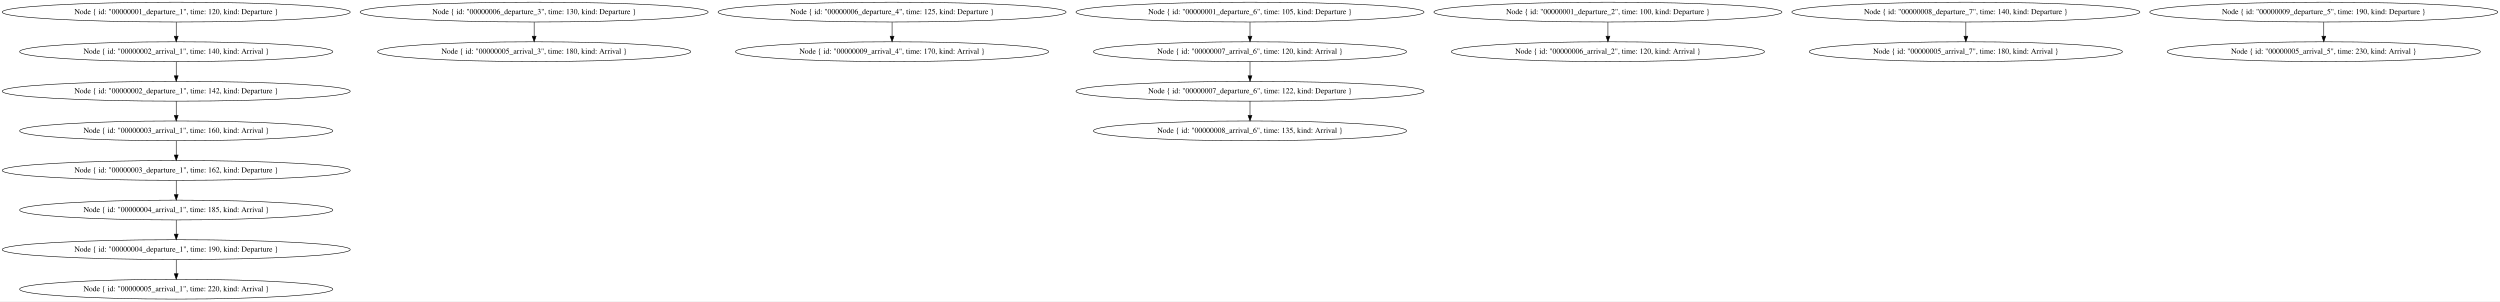
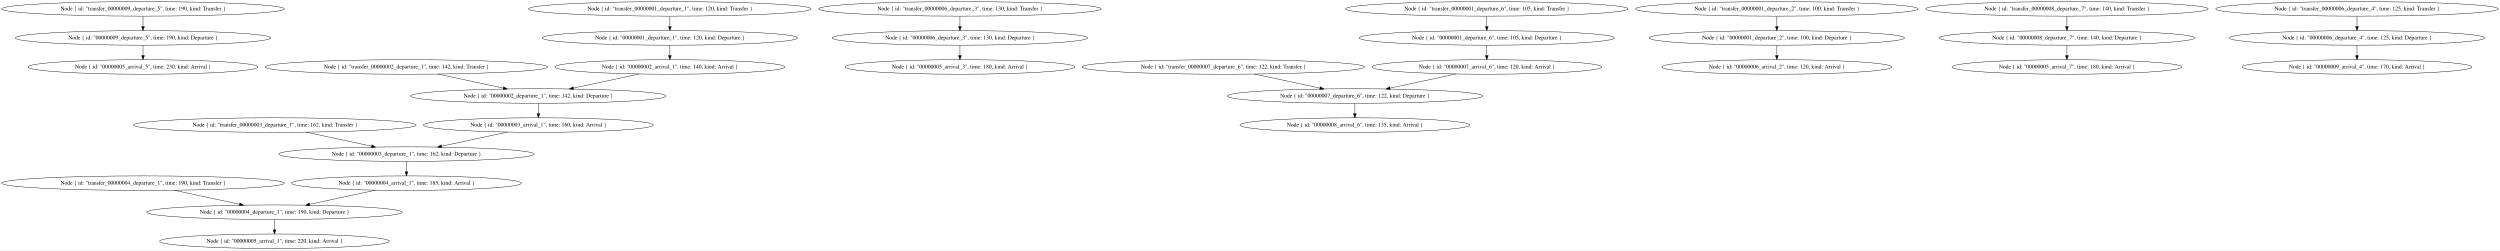
- <svg xmlns="http://www.w3.org/2000/svg" width="4547pt" height="548pt" viewBox="0.00 0.00 4547.04 548.00">
-   <g id="graph0" class="graph" transform="scale(1 1) rotate(0) translate(4 544)">
-     <polygon fill="white" stroke="transparent" points="-4,4 -4,-544 4543.04,-544 4543.04,4 -4,4" />
+ <svg xmlns="http://www.w3.org/2000/svg" width="6197pt" height="620pt" viewBox="0.00 0.00 6196.64 620.00">
+   <g id="graph0" class="graph" transform="scale(1 1) rotate(0) translate(4 616)">
+     <polygon fill="white" stroke="transparent" points="-4,4 -4,-616 6192.64,-616 6192.64,4 -4,4" />
    <g id="node1" class="node">
-       <ellipse fill="none" stroke="black" cx="316.52" cy="-90" rx="316.54" ry="18" />
-       <text text-anchor="middle" x="316.52" y="-86.3" font-family="Times,serif" font-size="14.00">Node { id: "00000004_departure_1", time: 190, kind: Departure }</text>
+       <ellipse fill="none" stroke="black" cx="350.32" cy="-522" rx="316.54" ry="18" />
+       <text text-anchor="middle" x="350.32" y="-518.3" font-family="Times,serif" font-size="14.00">Node { id: "00000009_departure_5", time: 190, kind: Departure }</text>
+     </g>
+     <g id="node3" class="node">
+       <ellipse fill="none" stroke="black" cx="350.32" cy="-450" rx="284.85" ry="18" />
+       <text text-anchor="middle" x="350.32" y="-446.3" font-family="Times,serif" font-size="14.00">Node { id: "00000005_arrival_5", time: 230, kind: Arrival }</text>
+     </g>
+     <g id="edge1" class="edge">
+       <path fill="none" stroke="black" d="M350.32,-503.7C350.32,-495.98 350.32,-486.71 350.32,-478.11" />
+       <polygon fill="black" stroke="black" points="353.82,-478.1 350.32,-468.1 346.82,-478.1 353.82,-478.1" />
    </g>
    <g id="node2" class="node">
-       <ellipse fill="none" stroke="black" cx="316.52" cy="-18" rx="284.85" ry="18" />
-       <text text-anchor="middle" x="316.52" y="-14.3" font-family="Times,serif" font-size="14.00">Node { id: "00000005_arrival_1", time: 220, kind: Arrival }</text>
-     </g>
-     <g id="edge1" class="edge">
-       <path fill="none" stroke="black" d="M316.52,-71.7C316.52,-63.98 316.52,-54.71 316.52,-46.11" />
-       <polygon fill="black" stroke="black" points="320.02,-46.1 316.52,-36.1 313.02,-46.1 320.02,-46.1" />
-     </g>
-     <g id="node3" class="node">
-       <ellipse fill="none" stroke="black" cx="967.52" cy="-522" rx="316.54" ry="18" />
-       <text text-anchor="middle" x="967.52" y="-518.3" font-family="Times,serif" font-size="14.00">Node { id: "00000006_departure_3", time: 130, kind: Departure }</text>
+       <ellipse fill="none" stroke="black" cx="350.32" cy="-594" rx="350.14" ry="18" />
+       <text text-anchor="middle" x="350.32" y="-590.3" font-family="Times,serif" font-size="14.00">Node { id: "transfer_00000009_departure_5", time: 190, kind: Transfer }</text>
+     </g>
+     <g id="edge2" class="edge">
+       <path fill="none" stroke="black" d="M350.32,-575.7C350.32,-567.98 350.32,-558.71 350.32,-550.11" />
+       <polygon fill="black" stroke="black" points="353.82,-550.1 350.32,-540.1 346.82,-550.1 353.82,-550.1" />
    </g>
    <g id="node4" class="node">
-       <ellipse fill="none" stroke="black" cx="967.52" cy="-450" rx="284.85" ry="18" />
-       <text text-anchor="middle" x="967.52" y="-446.3" font-family="Times,serif" font-size="14.00">Node { id: "00000005_arrival_3", time: 180, kind: Arrival }</text>
-     </g>
-     <g id="edge2" class="edge">
-       <path fill="none" stroke="black" d="M967.52,-503.7C967.52,-495.98 967.52,-486.71 967.52,-478.11" />
-       <polygon fill="black" stroke="black" points="971.02,-478.1 967.52,-468.1 964.02,-478.1 971.02,-478.1" />
+       <ellipse fill="none" stroke="black" cx="1656.32" cy="-522" rx="316.54" ry="18" />
+       <text text-anchor="middle" x="1656.32" y="-518.3" font-family="Times,serif" font-size="14.00">Node { id: "00000001_departure_1", time: 120, kind: Departure }</text>
+     </g>
+     <g id="node6" class="node">
+       <ellipse fill="none" stroke="black" cx="1656.32" cy="-450" rx="284.85" ry="18" />
+       <text text-anchor="middle" x="1656.32" y="-446.3" font-family="Times,serif" font-size="14.00">Node { id: "00000002_arrival_1", time: 140, kind: Arrival }</text>
+     </g>
+     <g id="edge3" class="edge">
+       <path fill="none" stroke="black" d="M1656.32,-503.7C1656.32,-495.98 1656.32,-486.71 1656.32,-478.11" />
+       <polygon fill="black" stroke="black" points="1659.82,-478.1 1656.32,-468.1 1652.82,-478.1 1659.82,-478.1" />
    </g>
    <g id="node5" class="node">
-       <ellipse fill="none" stroke="black" cx="1618.52" cy="-522" rx="316.54" ry="18" />
-       <text text-anchor="middle" x="1618.52" y="-518.3" font-family="Times,serif" font-size="14.00">Node { id: "00000006_departure_4", time: 125, kind: Departure }</text>
-     </g>
-     <g id="node6" class="node">
-       <ellipse fill="none" stroke="black" cx="1618.52" cy="-450" rx="284.85" ry="18" />
-       <text text-anchor="middle" x="1618.52" y="-446.3" font-family="Times,serif" font-size="14.00">Node { id: "00000009_arrival_4", time: 170, kind: Arrival }</text>
-     </g>
-     <g id="edge3" class="edge">
-       <path fill="none" stroke="black" d="M1618.52,-503.7C1618.52,-495.98 1618.52,-486.71 1618.52,-478.11" />
-       <polygon fill="black" stroke="black" points="1622.02,-478.1 1618.52,-468.1 1615.02,-478.1 1622.02,-478.1" />
+       <ellipse fill="none" stroke="black" cx="1656.32" cy="-594" rx="350.14" ry="18" />
+       <text text-anchor="middle" x="1656.32" y="-590.3" font-family="Times,serif" font-size="14.00">Node { id: "transfer_00000001_departure_1", time: 120, kind: Transfer }</text>
+     </g>
+     <g id="edge4" class="edge">
+       <path fill="none" stroke="black" d="M1656.32,-575.7C1656.32,-567.98 1656.32,-558.71 1656.32,-550.11" />
+       <polygon fill="black" stroke="black" points="1659.82,-550.1 1656.32,-540.1 1652.82,-550.1 1659.82,-550.1" />
    </g>
    <g id="node7" class="node">
-       <ellipse fill="none" stroke="black" cx="2269.52" cy="-522" rx="316.54" ry="18" />
-       <text text-anchor="middle" x="2269.52" y="-518.3" font-family="Times,serif" font-size="14.00">Node { id: "00000001_departure_6", time: 105, kind: Departure }</text>
+       <ellipse fill="none" stroke="black" cx="1330.32" cy="-378" rx="316.54" ry="18" />
+       <text text-anchor="middle" x="1330.32" y="-374.3" font-family="Times,serif" font-size="14.00">Node { id: "00000002_departure_1", time: 142, kind: Departure }</text>
+     </g>
+     <g id="edge23" class="edge">
+       <path fill="none" stroke="black" d="M1579.89,-432.59C1531.1,-422.11 1467.75,-408.51 1417.08,-397.63" />
+       <polygon fill="black" stroke="black" points="1417.63,-394.17 1407.12,-395.49 1416.16,-401.01 1417.63,-394.17" />
+     </g>
+     <g id="node9" class="node">
+       <ellipse fill="none" stroke="black" cx="1330.32" cy="-306" rx="284.85" ry="18" />
+       <text text-anchor="middle" x="1330.32" y="-302.3" font-family="Times,serif" font-size="14.00">Node { id: "00000003_arrival_1", time: 160, kind: Arrival }</text>
+     </g>
+     <g id="edge5" class="edge">
+       <path fill="none" stroke="black" d="M1330.32,-359.7C1330.32,-351.98 1330.32,-342.71 1330.32,-334.11" />
+       <polygon fill="black" stroke="black" points="1333.82,-334.1 1330.32,-324.1 1326.82,-334.1 1333.82,-334.1" />
    </g>
    <g id="node8" class="node">
-       <ellipse fill="none" stroke="black" cx="2269.52" cy="-450" rx="284.85" ry="18" />
-       <text text-anchor="middle" x="2269.52" y="-446.3" font-family="Times,serif" font-size="14.00">Node { id: "00000007_arrival_6", time: 120, kind: Arrival }</text>
-     </g>
-     <g id="edge4" class="edge">
-       <path fill="none" stroke="black" d="M2269.52,-503.7C2269.52,-495.98 2269.52,-486.71 2269.52,-478.11" />
-       <polygon fill="black" stroke="black" points="2273.02,-478.1 2269.52,-468.1 2266.02,-478.1 2273.02,-478.1" />
+       <ellipse fill="none" stroke="black" cx="1003.32" cy="-450" rx="350.14" ry="18" />
+       <text text-anchor="middle" x="1003.32" y="-446.3" font-family="Times,serif" font-size="14.00">Node { id: "transfer_00000002_departure_1", time: 142, kind: Transfer }</text>
+     </g>
+     <g id="edge6" class="edge">
+       <path fill="none" stroke="black" d="M1080.81,-432.41C1129.68,-421.95 1192.88,-408.42 1243.44,-397.6" />
+       <polygon fill="black" stroke="black" points="1244.33,-400.99 1253.38,-395.47 1242.87,-394.14 1244.33,-400.99" />
+     </g>
+     <g id="node10" class="node">
+       <ellipse fill="none" stroke="black" cx="1003.32" cy="-234" rx="316.54" ry="18" />
+       <text text-anchor="middle" x="1003.32" y="-230.3" font-family="Times,serif" font-size="14.00">Node { id: "00000003_departure_1", time: 162, kind: Departure }</text>
+     </g>
+     <g id="edge24" class="edge">
+       <path fill="none" stroke="black" d="M1253.65,-288.59C1204.72,-278.11 1141.17,-264.51 1090.34,-253.63" />
+       <polygon fill="black" stroke="black" points="1090.87,-250.16 1080.35,-251.49 1089.4,-257.01 1090.87,-250.16" />
+     </g>
+     <g id="node12" class="node">
+       <ellipse fill="none" stroke="black" cx="1003.32" cy="-162" rx="284.85" ry="18" />
+       <text text-anchor="middle" x="1003.32" y="-158.3" font-family="Times,serif" font-size="14.00">Node { id: "00000004_arrival_1", time: 185, kind: Arrival }</text>
+     </g>
+     <g id="edge7" class="edge">
+       <path fill="none" stroke="black" d="M1003.32,-215.7C1003.32,-207.98 1003.32,-198.71 1003.32,-190.11" />
+       <polygon fill="black" stroke="black" points="1006.82,-190.1 1003.32,-180.1 999.82,-190.1 1006.82,-190.1" />
+     </g>
+     <g id="node11" class="node">
+       <ellipse fill="none" stroke="black" cx="677.32" cy="-306" rx="350.14" ry="18" />
+       <text text-anchor="middle" x="677.32" y="-302.3" font-family="Times,serif" font-size="14.00">Node { id: "transfer_00000003_departure_1", time: 162, kind: Transfer }</text>
+     </g>
+     <g id="edge8" class="edge">
+       <path fill="none" stroke="black" d="M754.58,-288.41C803.3,-277.95 866.3,-264.42 916.71,-253.6" />
+       <polygon fill="black" stroke="black" points="917.57,-256.99 926.62,-251.47 916.1,-250.15 917.57,-256.99" />
    </g>
    <g id="node13" class="node">
-       <ellipse fill="none" stroke="black" cx="2269.52" cy="-378" rx="316.54" ry="18" />
-       <text text-anchor="middle" x="2269.52" y="-374.3" font-family="Times,serif" font-size="14.00">Node { id: "00000007_departure_6", time: 122, kind: Departure }</text>
+       <ellipse fill="none" stroke="black" cx="676.32" cy="-90" rx="316.54" ry="18" />
+       <text text-anchor="middle" x="676.32" y="-86.3" font-family="Times,serif" font-size="14.00">Node { id: "00000004_departure_1", time: 190, kind: Departure }</text>
+     </g>
+     <g id="edge25" class="edge">
+       <path fill="none" stroke="black" d="M926.65,-144.59C877.72,-134.11 814.17,-120.51 763.34,-109.63" />
+       <polygon fill="black" stroke="black" points="763.87,-106.16 753.35,-107.49 762.4,-113.01 763.87,-106.16" />
+     </g>
+     <g id="node15" class="node">
+       <ellipse fill="none" stroke="black" cx="676.32" cy="-18" rx="284.85" ry="18" />
+       <text text-anchor="middle" x="676.32" y="-14.3" font-family="Times,serif" font-size="14.00">Node { id: "00000005_arrival_1", time: 220, kind: Arrival }</text>
+     </g>
+     <g id="edge9" class="edge">
+       <path fill="none" stroke="black" d="M676.32,-71.7C676.32,-63.98 676.32,-54.71 676.32,-46.11" />
+       <polygon fill="black" stroke="black" points="679.82,-46.1 676.32,-36.1 672.82,-46.1 679.82,-46.1" />
+     </g>
+     <g id="node14" class="node">
+       <ellipse fill="none" stroke="black" cx="350.32" cy="-162" rx="350.14" ry="18" />
+       <text text-anchor="middle" x="350.32" y="-158.3" font-family="Times,serif" font-size="14.00">Node { id: "transfer_00000004_departure_1", time: 190, kind: Transfer }</text>
+     </g>
+     <g id="edge10" class="edge">
+       <path fill="none" stroke="black" d="M427.58,-144.41C476.3,-133.95 539.3,-120.42 589.71,-109.6" />
+       <polygon fill="black" stroke="black" points="590.57,-112.99 599.62,-107.47 589.1,-106.15 590.57,-112.99" />
+     </g>
+     <g id="node16" class="node">
+       <ellipse fill="none" stroke="black" cx="2375.32" cy="-522" rx="316.54" ry="18" />
+       <text text-anchor="middle" x="2375.32" y="-518.3" font-family="Times,serif" font-size="14.00">Node { id: "00000006_departure_3", time: 130, kind: Departure }</text>
+     </g>
+     <g id="node18" class="node">
+       <ellipse fill="none" stroke="black" cx="2375.32" cy="-450" rx="284.85" ry="18" />
+       <text text-anchor="middle" x="2375.32" y="-446.3" font-family="Times,serif" font-size="14.00">Node { id: "00000005_arrival_3", time: 180, kind: Arrival }</text>
+     </g>
+     <g id="edge11" class="edge">
+       <path fill="none" stroke="black" d="M2375.32,-503.7C2375.32,-495.98 2375.32,-486.71 2375.32,-478.11" />
+       <polygon fill="black" stroke="black" points="2378.82,-478.1 2375.32,-468.1 2371.82,-478.1 2378.82,-478.1" />
+     </g>
+     <g id="node17" class="node">
+       <ellipse fill="none" stroke="black" cx="2375.32" cy="-594" rx="350.14" ry="18" />
+       <text text-anchor="middle" x="2375.32" y="-590.3" font-family="Times,serif" font-size="14.00">Node { id: "transfer_00000006_departure_3", time: 130, kind: Transfer }</text>
+     </g>
+     <g id="edge12" class="edge">
+       <path fill="none" stroke="black" d="M2375.32,-575.7C2375.32,-567.98 2375.32,-558.71 2375.32,-550.11" />
+       <polygon fill="black" stroke="black" points="2378.82,-550.1 2375.32,-540.1 2371.82,-550.1 2378.82,-550.1" />
+     </g>
+     <g id="node19" class="node">
+       <ellipse fill="none" stroke="black" cx="3681.32" cy="-522" rx="316.54" ry="18" />
+       <text text-anchor="middle" x="3681.32" y="-518.3" font-family="Times,serif" font-size="14.00">Node { id: "00000001_departure_6", time: 105, kind: Departure }</text>
+     </g>
+     <g id="node21" class="node">
+       <ellipse fill="none" stroke="black" cx="3681.32" cy="-450" rx="284.85" ry="18" />
+       <text text-anchor="middle" x="3681.32" y="-446.3" font-family="Times,serif" font-size="14.00">Node { id: "00000007_arrival_6", time: 120, kind: Arrival }</text>
+     </g>
+     <g id="edge13" class="edge">
+       <path fill="none" stroke="black" d="M3681.32,-503.7C3681.32,-495.98 3681.32,-486.71 3681.32,-478.11" />
+       <polygon fill="black" stroke="black" points="3684.82,-478.1 3681.32,-468.1 3677.82,-478.1 3684.82,-478.1" />
+     </g>
+     <g id="node20" class="node">
+       <ellipse fill="none" stroke="black" cx="3681.32" cy="-594" rx="350.14" ry="18" />
+       <text text-anchor="middle" x="3681.32" y="-590.3" font-family="Times,serif" font-size="14.00">Node { id: "transfer_00000001_departure_6", time: 105, kind: Transfer }</text>
    </g>
    <g id="edge14" class="edge">
-       <path fill="none" stroke="black" d="M2269.52,-431.7C2269.52,-423.98 2269.52,-414.71 2269.52,-406.11" />
-       <polygon fill="black" stroke="black" points="2273.02,-406.1 2269.52,-396.1 2266.02,-406.1 2273.02,-406.1" />
-     </g>
-     <g id="node9" class="node">
-       <ellipse fill="none" stroke="black" cx="316.52" cy="-378" rx="316.54" ry="18" />
-       <text text-anchor="middle" x="316.52" y="-374.3" font-family="Times,serif" font-size="14.00">Node { id: "00000002_departure_1", time: 142, kind: Departure }</text>
-     </g>
-     <g id="node10" class="node">
-       <ellipse fill="none" stroke="black" cx="316.52" cy="-306" rx="284.85" ry="18" />
-       <text text-anchor="middle" x="316.52" y="-302.3" font-family="Times,serif" font-size="14.00">Node { id: "00000003_arrival_1", time: 160, kind: Arrival }</text>
-     </g>
-     <g id="edge5" class="edge">
-       <path fill="none" stroke="black" d="M316.52,-359.7C316.52,-351.98 316.52,-342.71 316.52,-334.11" />
-       <polygon fill="black" stroke="black" points="320.02,-334.1 316.52,-324.1 313.02,-334.1 320.02,-334.1" />
-     </g>
-     <g id="node19" class="node">
-       <ellipse fill="none" stroke="black" cx="316.52" cy="-234" rx="316.54" ry="18" />
-       <text text-anchor="middle" x="316.52" y="-230.3" font-family="Times,serif" font-size="14.00">Node { id: "00000003_departure_1", time: 162, kind: Departure }</text>
+       <path fill="none" stroke="black" d="M3681.32,-575.7C3681.32,-567.98 3681.32,-558.71 3681.32,-550.11" />
+       <polygon fill="black" stroke="black" points="3684.82,-550.1 3681.32,-540.1 3677.82,-550.1 3684.82,-550.1" />
+     </g>
+     <g id="node22" class="node">
+       <ellipse fill="none" stroke="black" cx="3354.32" cy="-378" rx="316.54" ry="18" />
+       <text text-anchor="middle" x="3354.32" y="-374.3" font-family="Times,serif" font-size="14.00">Node { id: "00000007_departure_6", time: 122, kind: Departure }</text>
+     </g>
+     <g id="edge26" class="edge">
+       <path fill="none" stroke="black" d="M3604.65,-432.59C3555.72,-422.11 3492.17,-408.51 3441.34,-397.63" />
+       <polygon fill="black" stroke="black" points="3441.87,-394.16 3431.35,-395.49 3440.4,-401.01 3441.87,-394.16" />
+     </g>
+     <g id="node24" class="node">
+       <ellipse fill="none" stroke="black" cx="3354.32" cy="-306" rx="284.85" ry="18" />
+       <text text-anchor="middle" x="3354.32" y="-302.3" font-family="Times,serif" font-size="14.00">Node { id: "00000008_arrival_6", time: 135, kind: Arrival }</text>
    </g>
    <g id="edge15" class="edge">
-       <path fill="none" stroke="black" d="M316.52,-287.7C316.52,-279.98 316.52,-270.71 316.52,-262.11" />
-       <polygon fill="black" stroke="black" points="320.02,-262.1 316.52,-252.1 313.02,-262.1 320.02,-262.1" />
-     </g>
-     <g id="node11" class="node">
-       <ellipse fill="none" stroke="black" cx="316.52" cy="-522" rx="316.54" ry="18" />
-       <text text-anchor="middle" x="316.52" y="-518.3" font-family="Times,serif" font-size="14.00">Node { id: "00000001_departure_1", time: 120, kind: Departure }</text>
-     </g>
-     <g id="node12" class="node">
-       <ellipse fill="none" stroke="black" cx="316.52" cy="-450" rx="284.85" ry="18" />
-       <text text-anchor="middle" x="316.52" y="-446.3" font-family="Times,serif" font-size="14.00">Node { id: "00000002_arrival_1", time: 140, kind: Arrival }</text>
-     </g>
-     <g id="edge6" class="edge">
-       <path fill="none" stroke="black" d="M316.52,-503.7C316.52,-495.98 316.52,-486.71 316.52,-478.11" />
-       <polygon fill="black" stroke="black" points="320.02,-478.1 316.52,-468.1 313.02,-478.1 320.02,-478.1" />
-     </g>
-     <g id="edge13" class="edge">
-       <path fill="none" stroke="black" d="M316.52,-431.7C316.52,-423.98 316.52,-414.71 316.52,-406.11" />
-       <polygon fill="black" stroke="black" points="320.02,-406.1 316.52,-396.1 313.02,-406.1 320.02,-406.1" />
-     </g>
-     <g id="node14" class="node">
-       <ellipse fill="none" stroke="black" cx="2269.52" cy="-306" rx="284.85" ry="18" />
-       <text text-anchor="middle" x="2269.52" y="-302.3" font-family="Times,serif" font-size="14.00">Node { id: "00000008_arrival_6", time: 135, kind: Arrival }</text>
-     </g>
-     <g id="edge7" class="edge">
-       <path fill="none" stroke="black" d="M2269.52,-359.7C2269.52,-351.98 2269.52,-342.71 2269.52,-334.11" />
-       <polygon fill="black" stroke="black" points="2273.02,-334.1 2269.52,-324.1 2266.02,-334.1 2273.02,-334.1" />
-     </g>
-     <g id="node15" class="node">
-       <ellipse fill="none" stroke="black" cx="2920.52" cy="-522" rx="316.54" ry="18" />
-       <text text-anchor="middle" x="2920.52" y="-518.3" font-family="Times,serif" font-size="14.00">Node { id: "00000001_departure_2", time: 100, kind: Departure }</text>
-     </g>
-     <g id="node16" class="node">
-       <ellipse fill="none" stroke="black" cx="2920.52" cy="-450" rx="284.85" ry="18" />
-       <text text-anchor="middle" x="2920.52" y="-446.3" font-family="Times,serif" font-size="14.00">Node { id: "00000006_arrival_2", time: 120, kind: Arrival }</text>
-     </g>
-     <g id="edge8" class="edge">
-       <path fill="none" stroke="black" d="M2920.52,-503.7C2920.52,-495.98 2920.52,-486.71 2920.52,-478.11" />
-       <polygon fill="black" stroke="black" points="2924.02,-478.1 2920.52,-468.1 2917.02,-478.1 2924.02,-478.1" />
-     </g>
-     <g id="node17" class="node">
-       <ellipse fill="none" stroke="black" cx="3571.52" cy="-522" rx="316.54" ry="18" />
-       <text text-anchor="middle" x="3571.52" y="-518.3" font-family="Times,serif" font-size="14.00">Node { id: "00000008_departure_7", time: 140, kind: Departure }</text>
-     </g>
-     <g id="node18" class="node">
-       <ellipse fill="none" stroke="black" cx="3571.52" cy="-450" rx="284.85" ry="18" />
-       <text text-anchor="middle" x="3571.52" y="-446.3" font-family="Times,serif" font-size="14.00">Node { id: "00000005_arrival_7", time: 180, kind: Arrival }</text>
-     </g>
-     <g id="edge9" class="edge">
-       <path fill="none" stroke="black" d="M3571.52,-503.7C3571.52,-495.98 3571.52,-486.71 3571.52,-478.11" />
-       <polygon fill="black" stroke="black" points="3575.02,-478.1 3571.52,-468.1 3568.02,-478.1 3575.02,-478.1" />
-     </g>
-     <g id="node20" class="node">
-       <ellipse fill="none" stroke="black" cx="316.52" cy="-162" rx="284.85" ry="18" />
-       <text text-anchor="middle" x="316.52" y="-158.3" font-family="Times,serif" font-size="14.00">Node { id: "00000004_arrival_1", time: 185, kind: Arrival }</text>
-     </g>
-     <g id="edge10" class="edge">
-       <path fill="none" stroke="black" d="M316.52,-215.7C316.52,-207.98 316.52,-198.71 316.52,-190.11" />
-       <polygon fill="black" stroke="black" points="320.02,-190.1 316.52,-180.1 313.02,-190.1 320.02,-190.1" />
-     </g>
-     <g id="edge12" class="edge">
-       <path fill="none" stroke="black" d="M316.52,-143.7C316.52,-135.98 316.52,-126.71 316.52,-118.11" />
-       <polygon fill="black" stroke="black" points="320.02,-118.1 316.52,-108.1 313.02,-118.1 320.02,-118.1" />
-     </g>
-     <g id="node21" class="node">
-       <ellipse fill="none" stroke="black" cx="4222.52" cy="-522" rx="316.54" ry="18" />
-       <text text-anchor="middle" x="4222.52" y="-518.3" font-family="Times,serif" font-size="14.00">Node { id: "00000009_departure_5", time: 190, kind: Departure }</text>
-     </g>
-     <g id="node22" class="node">
-       <ellipse fill="none" stroke="black" cx="4222.52" cy="-450" rx="284.85" ry="18" />
-       <text text-anchor="middle" x="4222.52" y="-446.3" font-family="Times,serif" font-size="14.00">Node { id: "00000005_arrival_5", time: 230, kind: Arrival }</text>
-     </g>
-     <g id="edge11" class="edge">
-       <path fill="none" stroke="black" d="M4222.52,-503.7C4222.52,-495.98 4222.52,-486.71 4222.52,-478.11" />
-       <polygon fill="black" stroke="black" points="4226.02,-478.1 4222.52,-468.1 4219.02,-478.1 4226.02,-478.1" />
+       <path fill="none" stroke="black" d="M3354.32,-359.7C3354.32,-351.98 3354.32,-342.71 3354.32,-334.11" />
+       <polygon fill="black" stroke="black" points="3357.82,-334.1 3354.32,-324.1 3350.82,-334.1 3357.82,-334.1" />
+     </g>
+     <g id="node23" class="node">
+       <ellipse fill="none" stroke="black" cx="3028.32" cy="-450" rx="350.14" ry="18" />
+       <text text-anchor="middle" x="3028.32" y="-446.3" font-family="Times,serif" font-size="14.00">Node { id: "transfer_00000007_departure_6", time: 122, kind: Transfer }</text>
+     </g>
+     <g id="edge16" class="edge">
+       <path fill="none" stroke="black" d="M3105.58,-432.41C3154.3,-421.95 3217.3,-408.42 3267.71,-397.6" />
+       <polygon fill="black" stroke="black" points="3268.57,-400.99 3277.62,-395.47 3267.1,-394.15 3268.57,-400.99" />
+     </g>
+     <g id="node25" class="node">
+       <ellipse fill="none" stroke="black" cx="4400.32" cy="-522" rx="316.54" ry="18" />
+       <text text-anchor="middle" x="4400.32" y="-518.3" font-family="Times,serif" font-size="14.00">Node { id: "00000001_departure_2", time: 100, kind: Departure }</text>
+     </g>
+     <g id="node27" class="node">
+       <ellipse fill="none" stroke="black" cx="4400.32" cy="-450" rx="284.85" ry="18" />
+       <text text-anchor="middle" x="4400.32" y="-446.3" font-family="Times,serif" font-size="14.00">Node { id: "00000006_arrival_2", time: 120, kind: Arrival }</text>
+     </g>
+     <g id="edge17" class="edge">
+       <path fill="none" stroke="black" d="M4400.32,-503.7C4400.32,-495.98 4400.32,-486.71 4400.32,-478.11" />
+       <polygon fill="black" stroke="black" points="4403.82,-478.1 4400.32,-468.1 4396.82,-478.1 4403.82,-478.1" />
+     </g>
+     <g id="node26" class="node">
+       <ellipse fill="none" stroke="black" cx="4400.32" cy="-594" rx="350.14" ry="18" />
+       <text text-anchor="middle" x="4400.32" y="-590.3" font-family="Times,serif" font-size="14.00">Node { id: "transfer_00000001_departure_2", time: 100, kind: Transfer }</text>
+     </g>
+     <g id="edge18" class="edge">
+       <path fill="none" stroke="black" d="M4400.32,-575.7C4400.32,-567.98 4400.32,-558.71 4400.32,-550.11" />
+       <polygon fill="black" stroke="black" points="4403.82,-550.1 4400.32,-540.1 4396.82,-550.1 4403.82,-550.1" />
+     </g>
+     <g id="node28" class="node">
+       <ellipse fill="none" stroke="black" cx="5119.32" cy="-522" rx="316.54" ry="18" />
+       <text text-anchor="middle" x="5119.32" y="-518.3" font-family="Times,serif" font-size="14.00">Node { id: "00000008_departure_7", time: 140, kind: Departure }</text>
+     </g>
+     <g id="node30" class="node">
+       <ellipse fill="none" stroke="black" cx="5119.32" cy="-450" rx="284.85" ry="18" />
+       <text text-anchor="middle" x="5119.32" y="-446.3" font-family="Times,serif" font-size="14.00">Node { id: "00000005_arrival_7", time: 180, kind: Arrival }</text>
+     </g>
+     <g id="edge19" class="edge">
+       <path fill="none" stroke="black" d="M5119.32,-503.7C5119.32,-495.98 5119.32,-486.71 5119.32,-478.11" />
+       <polygon fill="black" stroke="black" points="5122.82,-478.1 5119.32,-468.1 5115.82,-478.1 5122.82,-478.1" />
+     </g>
+     <g id="node29" class="node">
+       <ellipse fill="none" stroke="black" cx="5119.32" cy="-594" rx="350.14" ry="18" />
+       <text text-anchor="middle" x="5119.32" y="-590.3" font-family="Times,serif" font-size="14.00">Node { id: "transfer_00000008_departure_7", time: 140, kind: Transfer }</text>
+     </g>
+     <g id="edge20" class="edge">
+       <path fill="none" stroke="black" d="M5119.32,-575.7C5119.32,-567.98 5119.32,-558.71 5119.32,-550.11" />
+       <polygon fill="black" stroke="black" points="5122.82,-550.1 5119.32,-540.1 5115.82,-550.1 5122.82,-550.1" />
+     </g>
+     <g id="node31" class="node">
+       <ellipse fill="none" stroke="black" cx="5838.32" cy="-522" rx="316.54" ry="18" />
+       <text text-anchor="middle" x="5838.32" y="-518.3" font-family="Times,serif" font-size="14.00">Node { id: "00000006_departure_4", time: 125, kind: Departure }</text>
+     </g>
+     <g id="node33" class="node">
+       <ellipse fill="none" stroke="black" cx="5838.32" cy="-450" rx="284.85" ry="18" />
+       <text text-anchor="middle" x="5838.32" y="-446.3" font-family="Times,serif" font-size="14.00">Node { id: "00000009_arrival_4", time: 170, kind: Arrival }</text>
+     </g>
+     <g id="edge21" class="edge">
+       <path fill="none" stroke="black" d="M5838.32,-503.7C5838.32,-495.98 5838.32,-486.71 5838.32,-478.11" />
+       <polygon fill="black" stroke="black" points="5841.82,-478.1 5838.32,-468.1 5834.82,-478.1 5841.82,-478.1" />
+     </g>
+     <g id="node32" class="node">
+       <ellipse fill="none" stroke="black" cx="5838.32" cy="-594" rx="350.14" ry="18" />
+       <text text-anchor="middle" x="5838.32" y="-590.3" font-family="Times,serif" font-size="14.00">Node { id: "transfer_00000006_departure_4", time: 125, kind: Transfer }</text>
+     </g>
+     <g id="edge22" class="edge">
+       <path fill="none" stroke="black" d="M5838.32,-575.7C5838.32,-567.98 5838.32,-558.71 5838.32,-550.11" />
+       <polygon fill="black" stroke="black" points="5841.82,-550.1 5838.32,-540.1 5834.82,-550.1 5841.82,-550.1" />
    </g>
  </g>
</svg>
